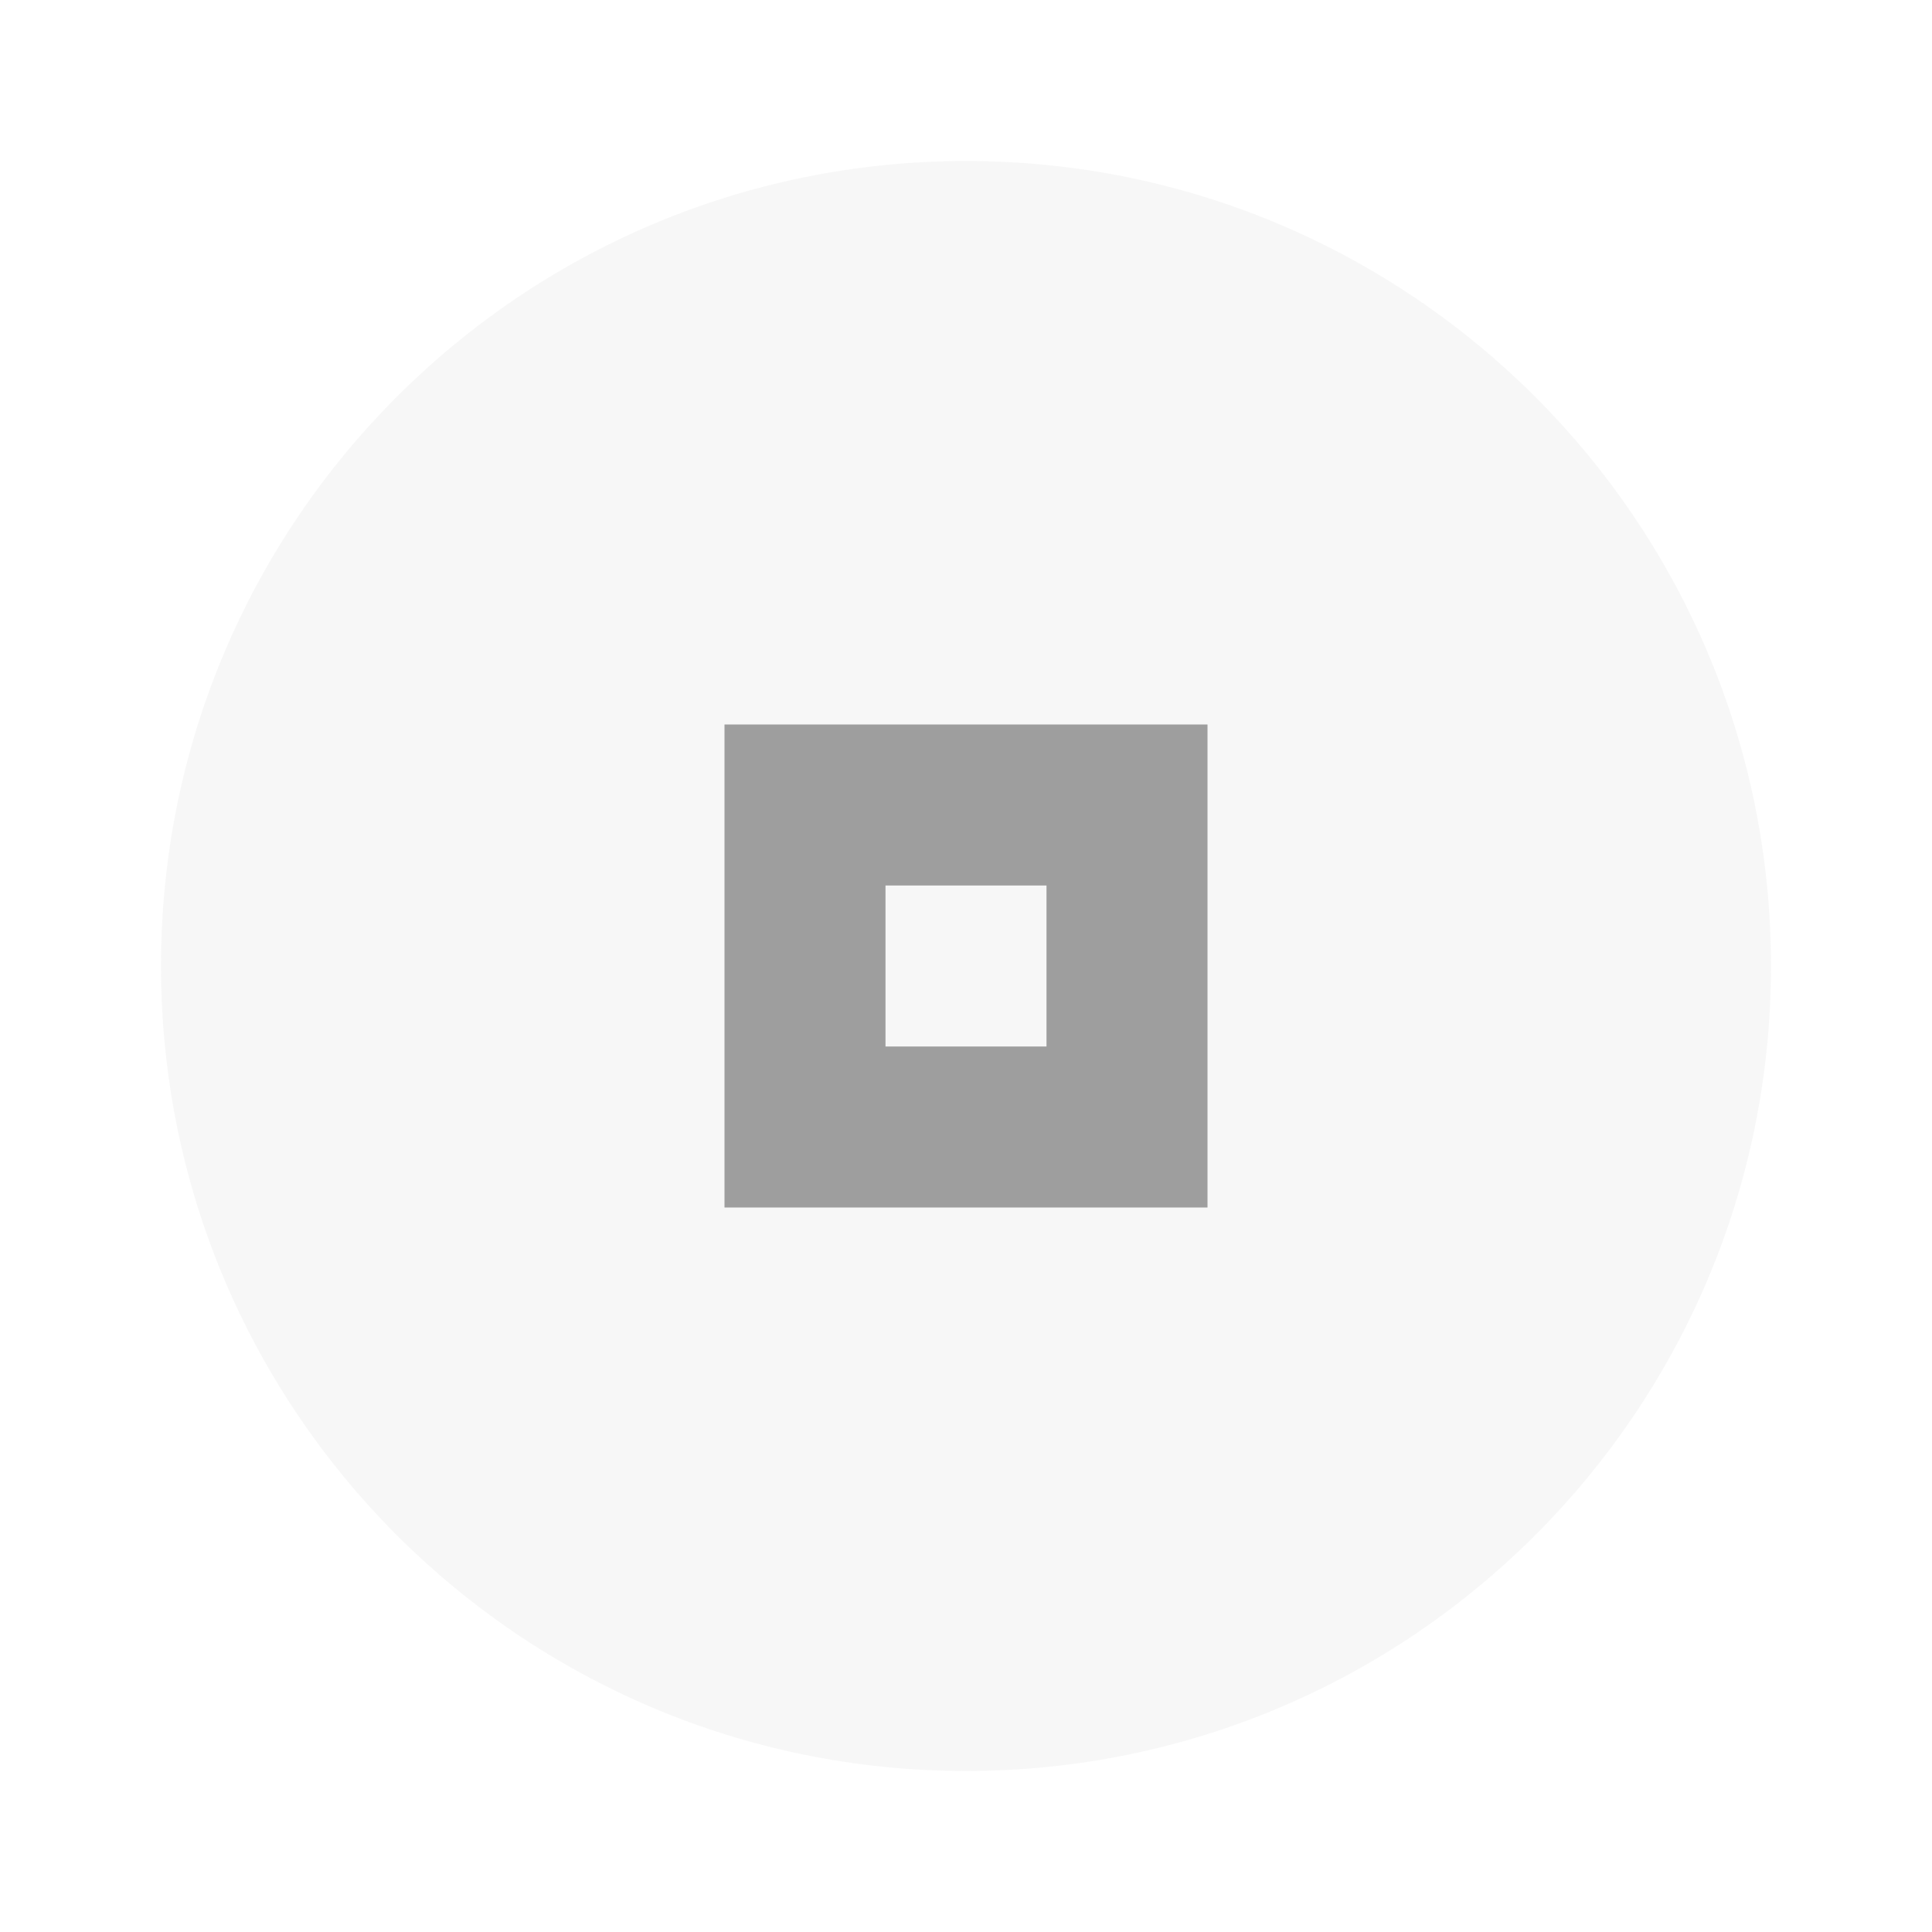
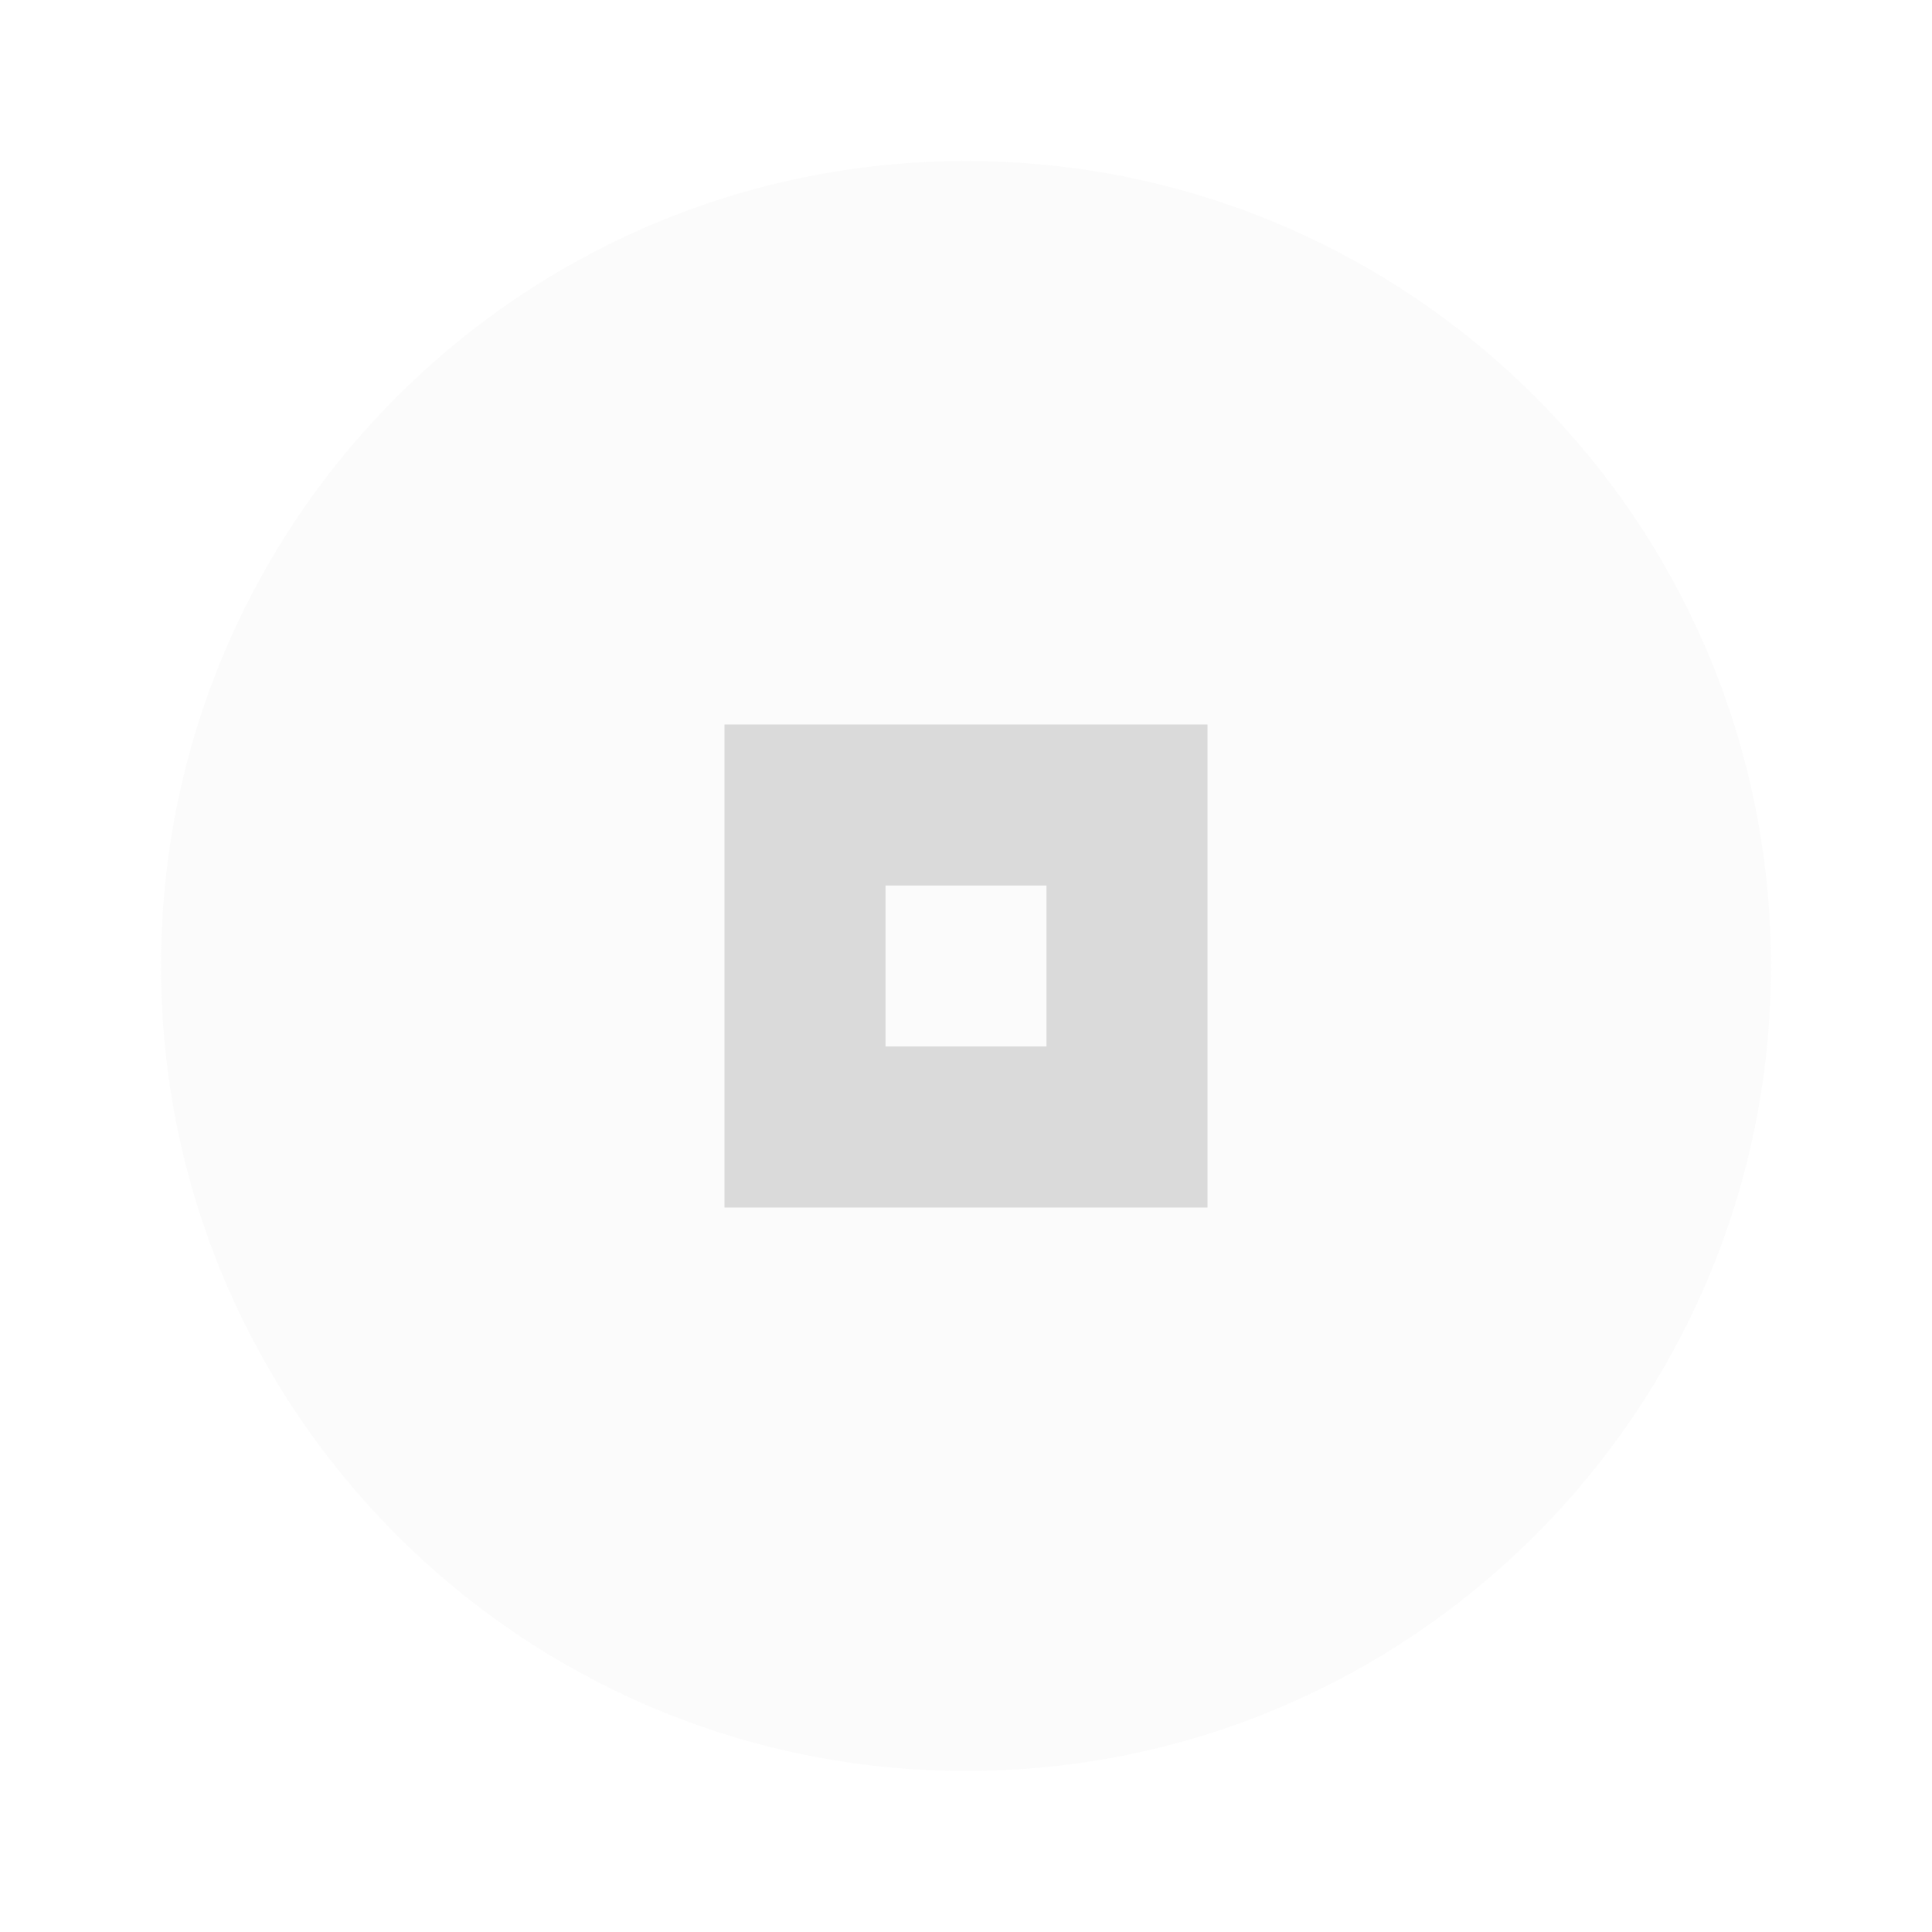
- <svg xmlns="http://www.w3.org/2000/svg" width="24" height="24" viewBox="0 0 24 24" fill="#9e9e9e">
-   <circle cx="12" cy="12" r="10" opacity="0.08" />
-   <path d="m9 9v6h6v-6h-6zm2 2h2v2h-2v-2z" />
+ <svg xmlns="http://www.w3.org/2000/svg" width="24" height="24" viewBox="0 0 24 24" fill="#cccccc">
+   <circle cx="12" cy="12" r="10" opacity=".08" />
+   <path d="m9 9v6h6v-6h-6zm2 2h2v2h-2v-2z" opacity=".7" />
</svg>
